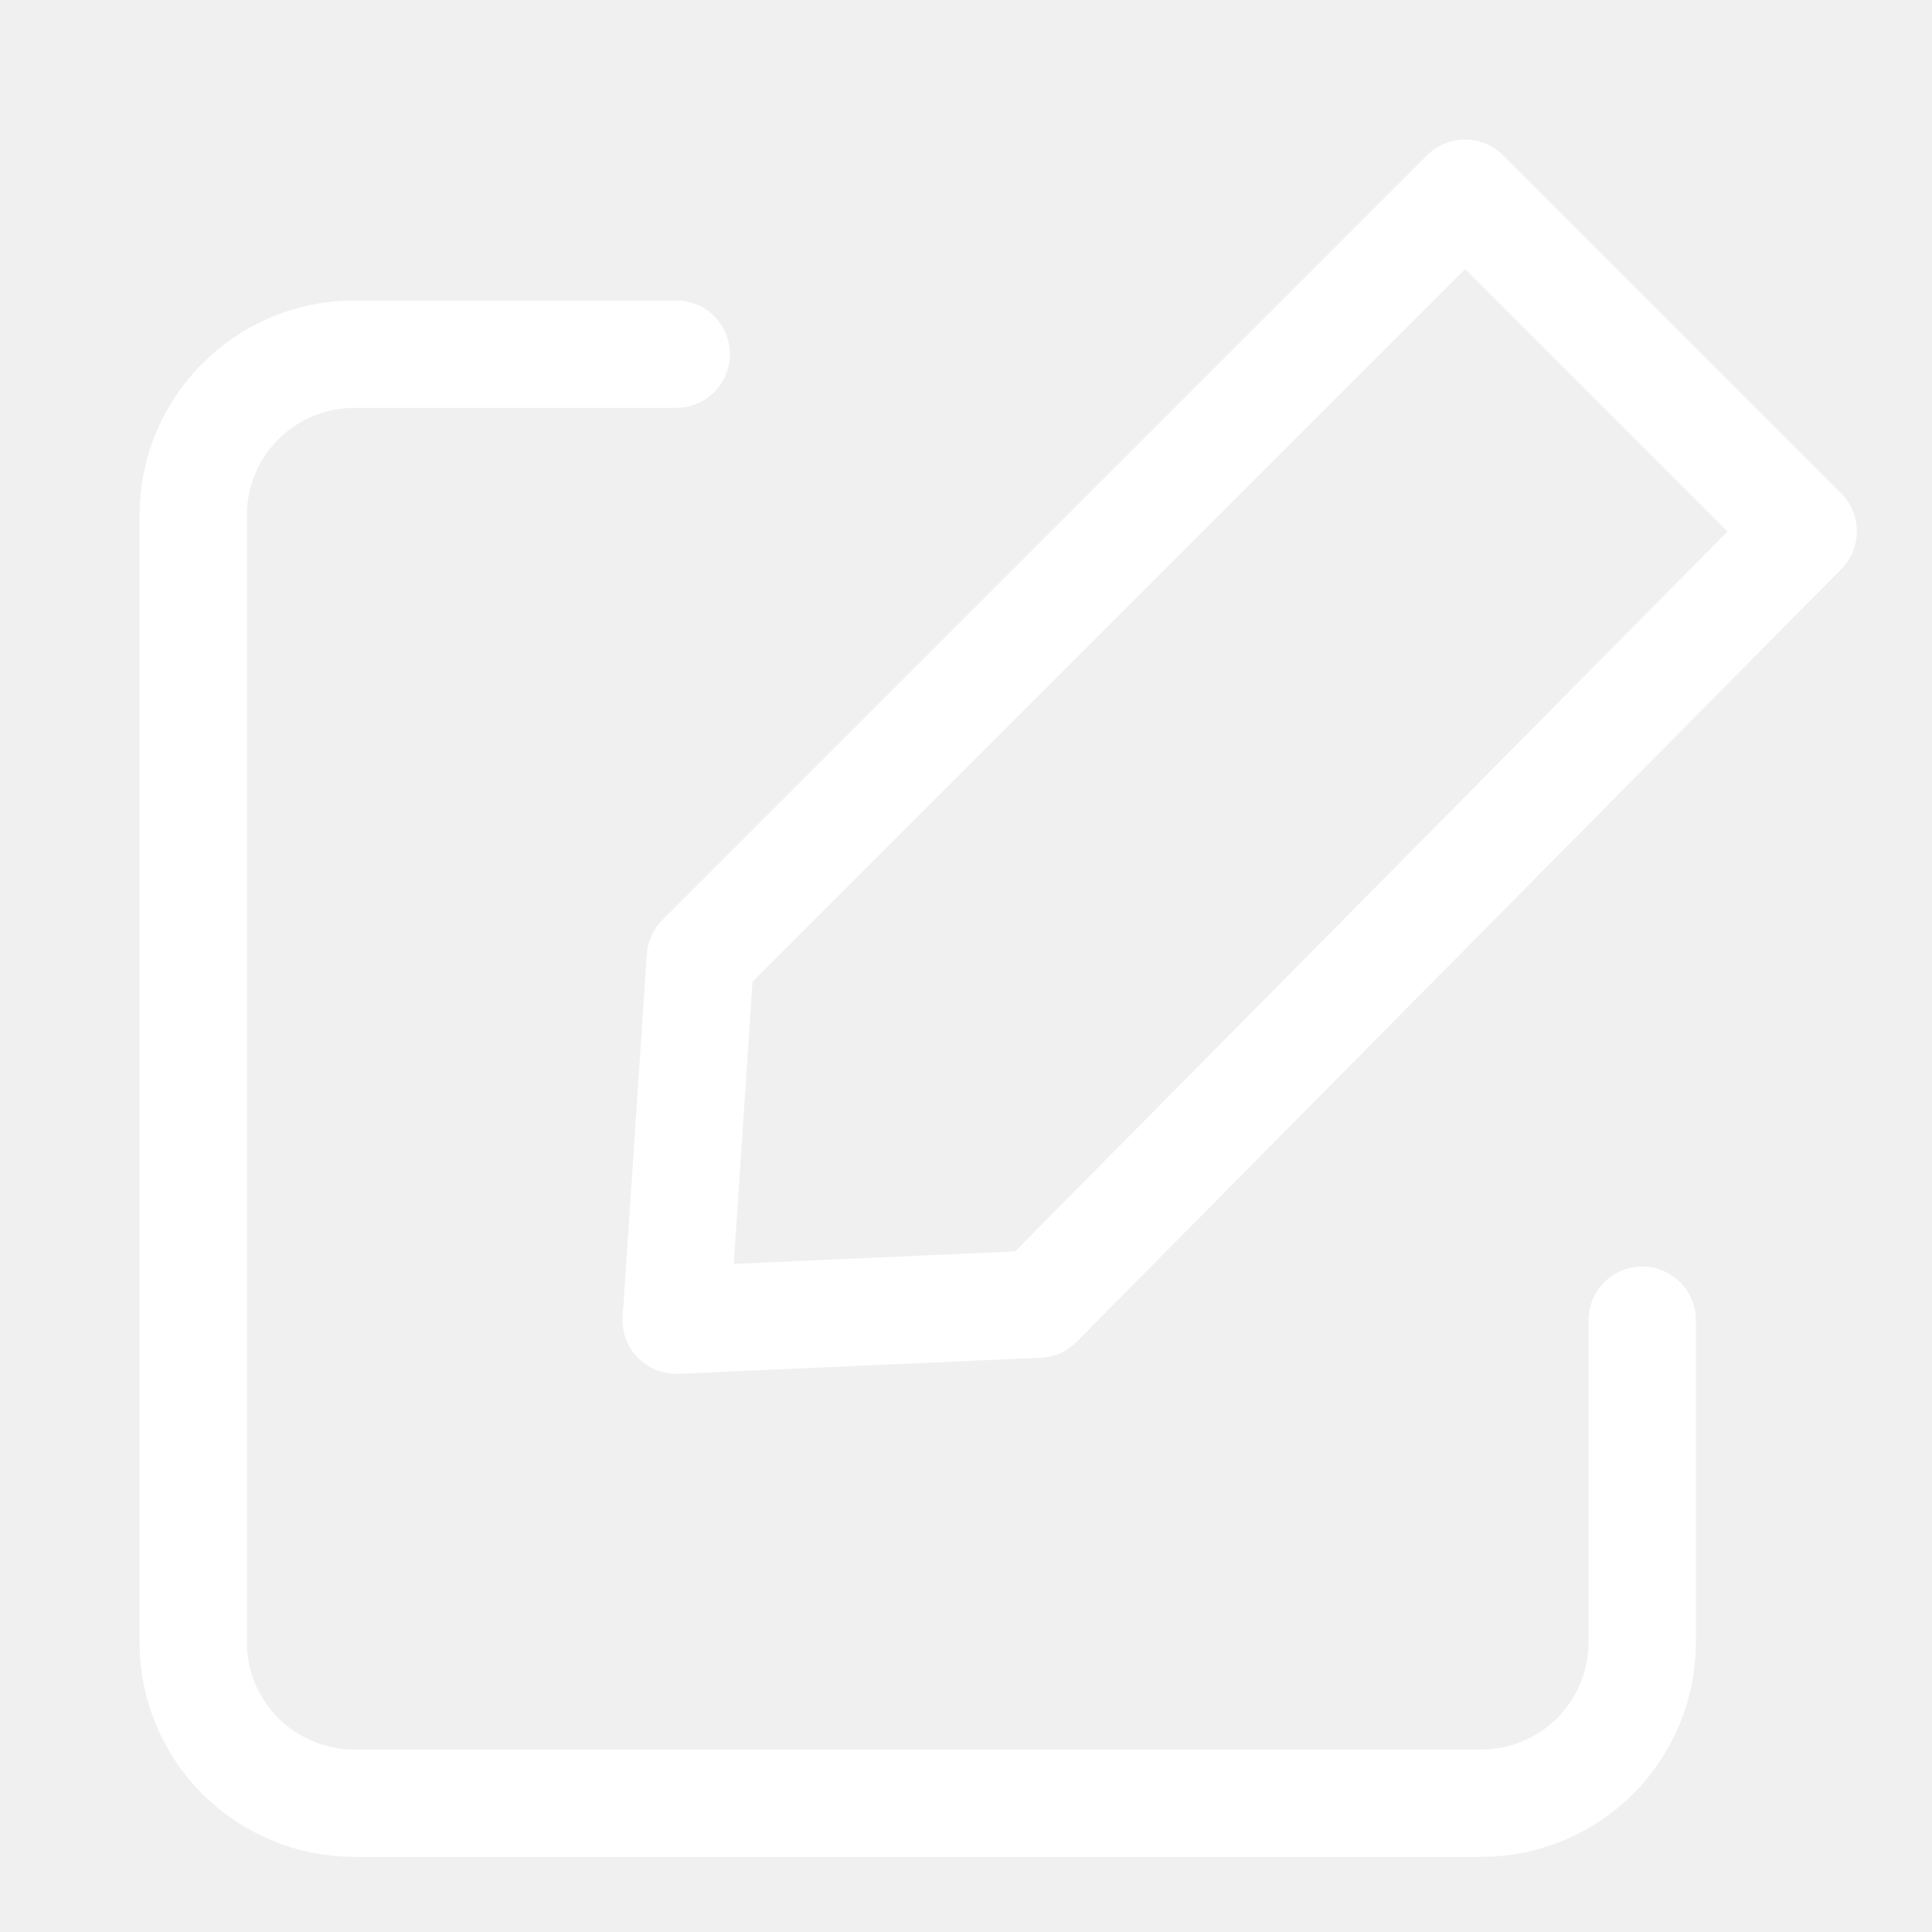
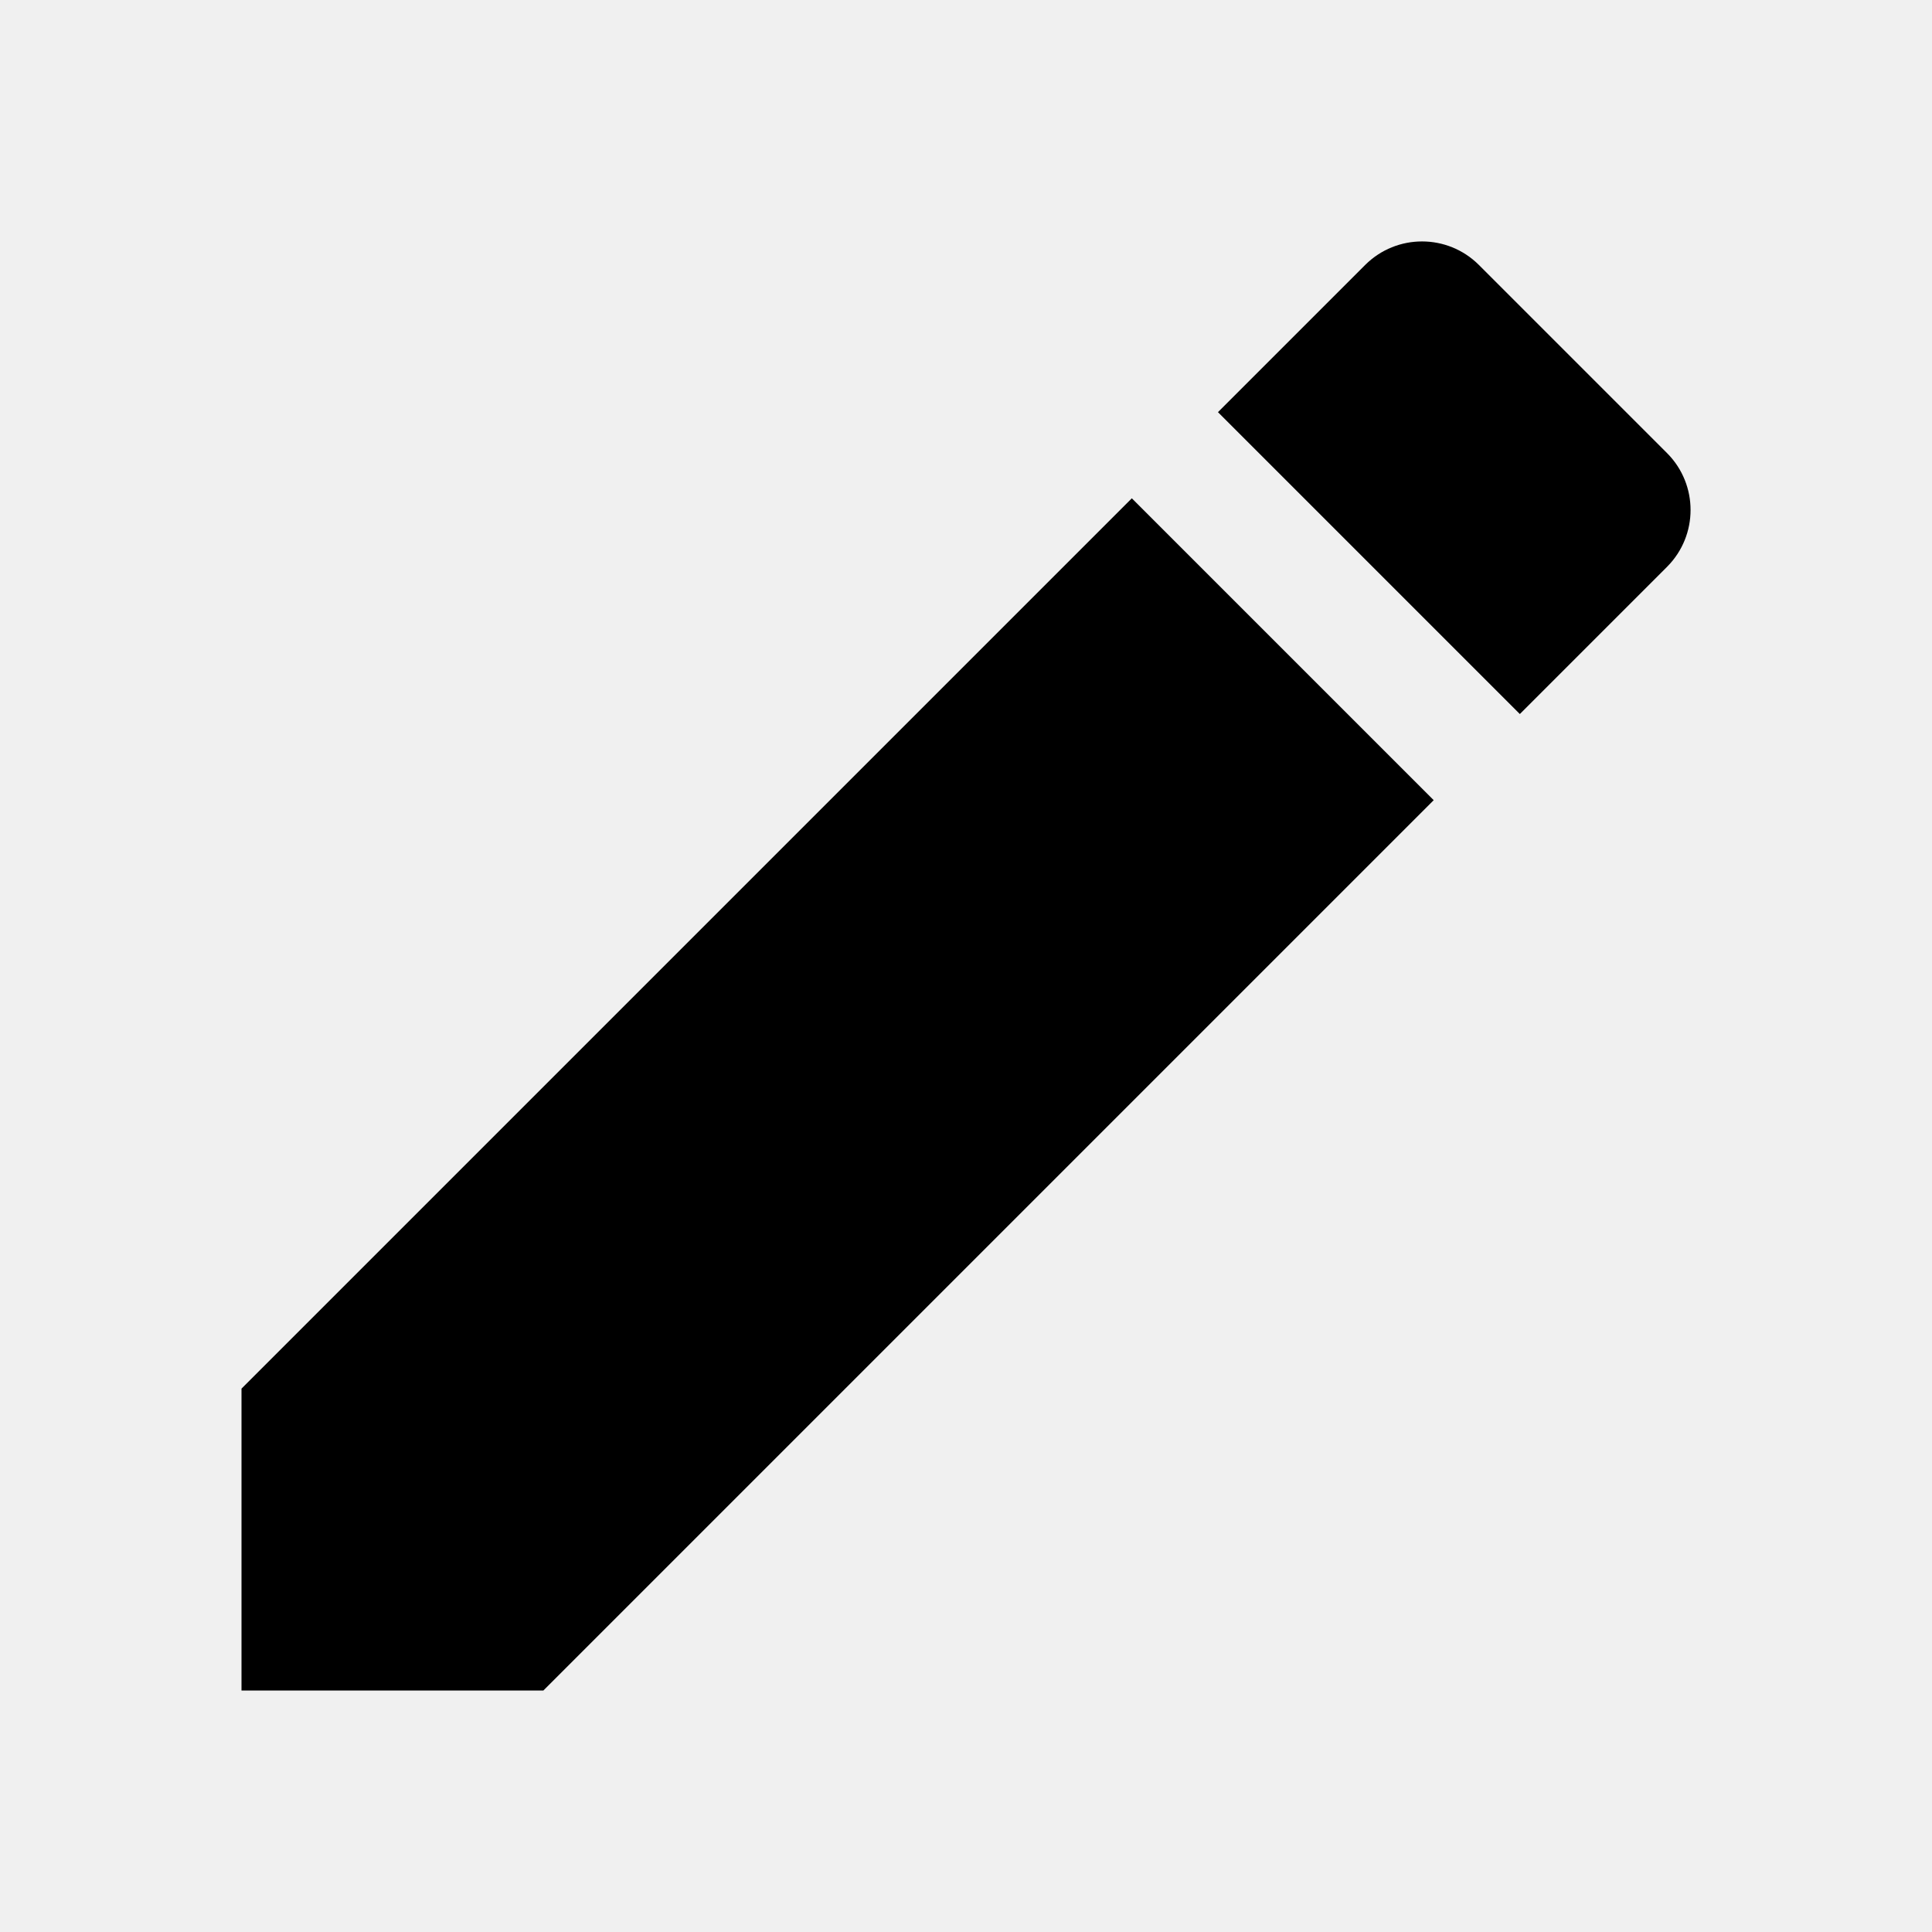
- <svg xmlns="http://www.w3.org/2000/svg" width="18" height="18" viewBox="0 0 18 18" fill="none">
-   <path d="M15.3 12.3V15.3C15.3 15.698 15.142 16.08 14.861 16.361C14.579 16.642 14.198 16.8 13.8 16.8H3.3C2.902 16.8 2.521 16.642 2.239 16.361C1.958 16.08 1.8 15.698 1.8 15.3V4.8C1.8 4.402 1.958 4.021 2.239 3.74C2.521 3.458 2.902 3.3 3.3 3.3H6.3" stroke="white" stroke-linecap="round" stroke-linejoin="round" />
-   <path d="M9.675 12.15L16.8 4.95L13.65 1.8L6.525 8.925L6.3 12.3L9.675 12.15Z" stroke="white" stroke-linecap="round" stroke-linejoin="round" />
+ <svg xmlns="http://www.w3.org/2000/svg" width="16" height="16" viewBox="0 0 24 24" fill="none">
+   <path d="M3 17.25V21h3.75L17.81 9.94l-3.75-3.75L3 17.25z" fill="currentColor" />
+   <path d="M20.71 7.04a1 1 0 000-1.41l-2.34-2.34a1 1 0 00-1.41 0l-1.83 1.83 3.75 3.75 1.83-1.83z" fill="currentColor" />
</svg>
